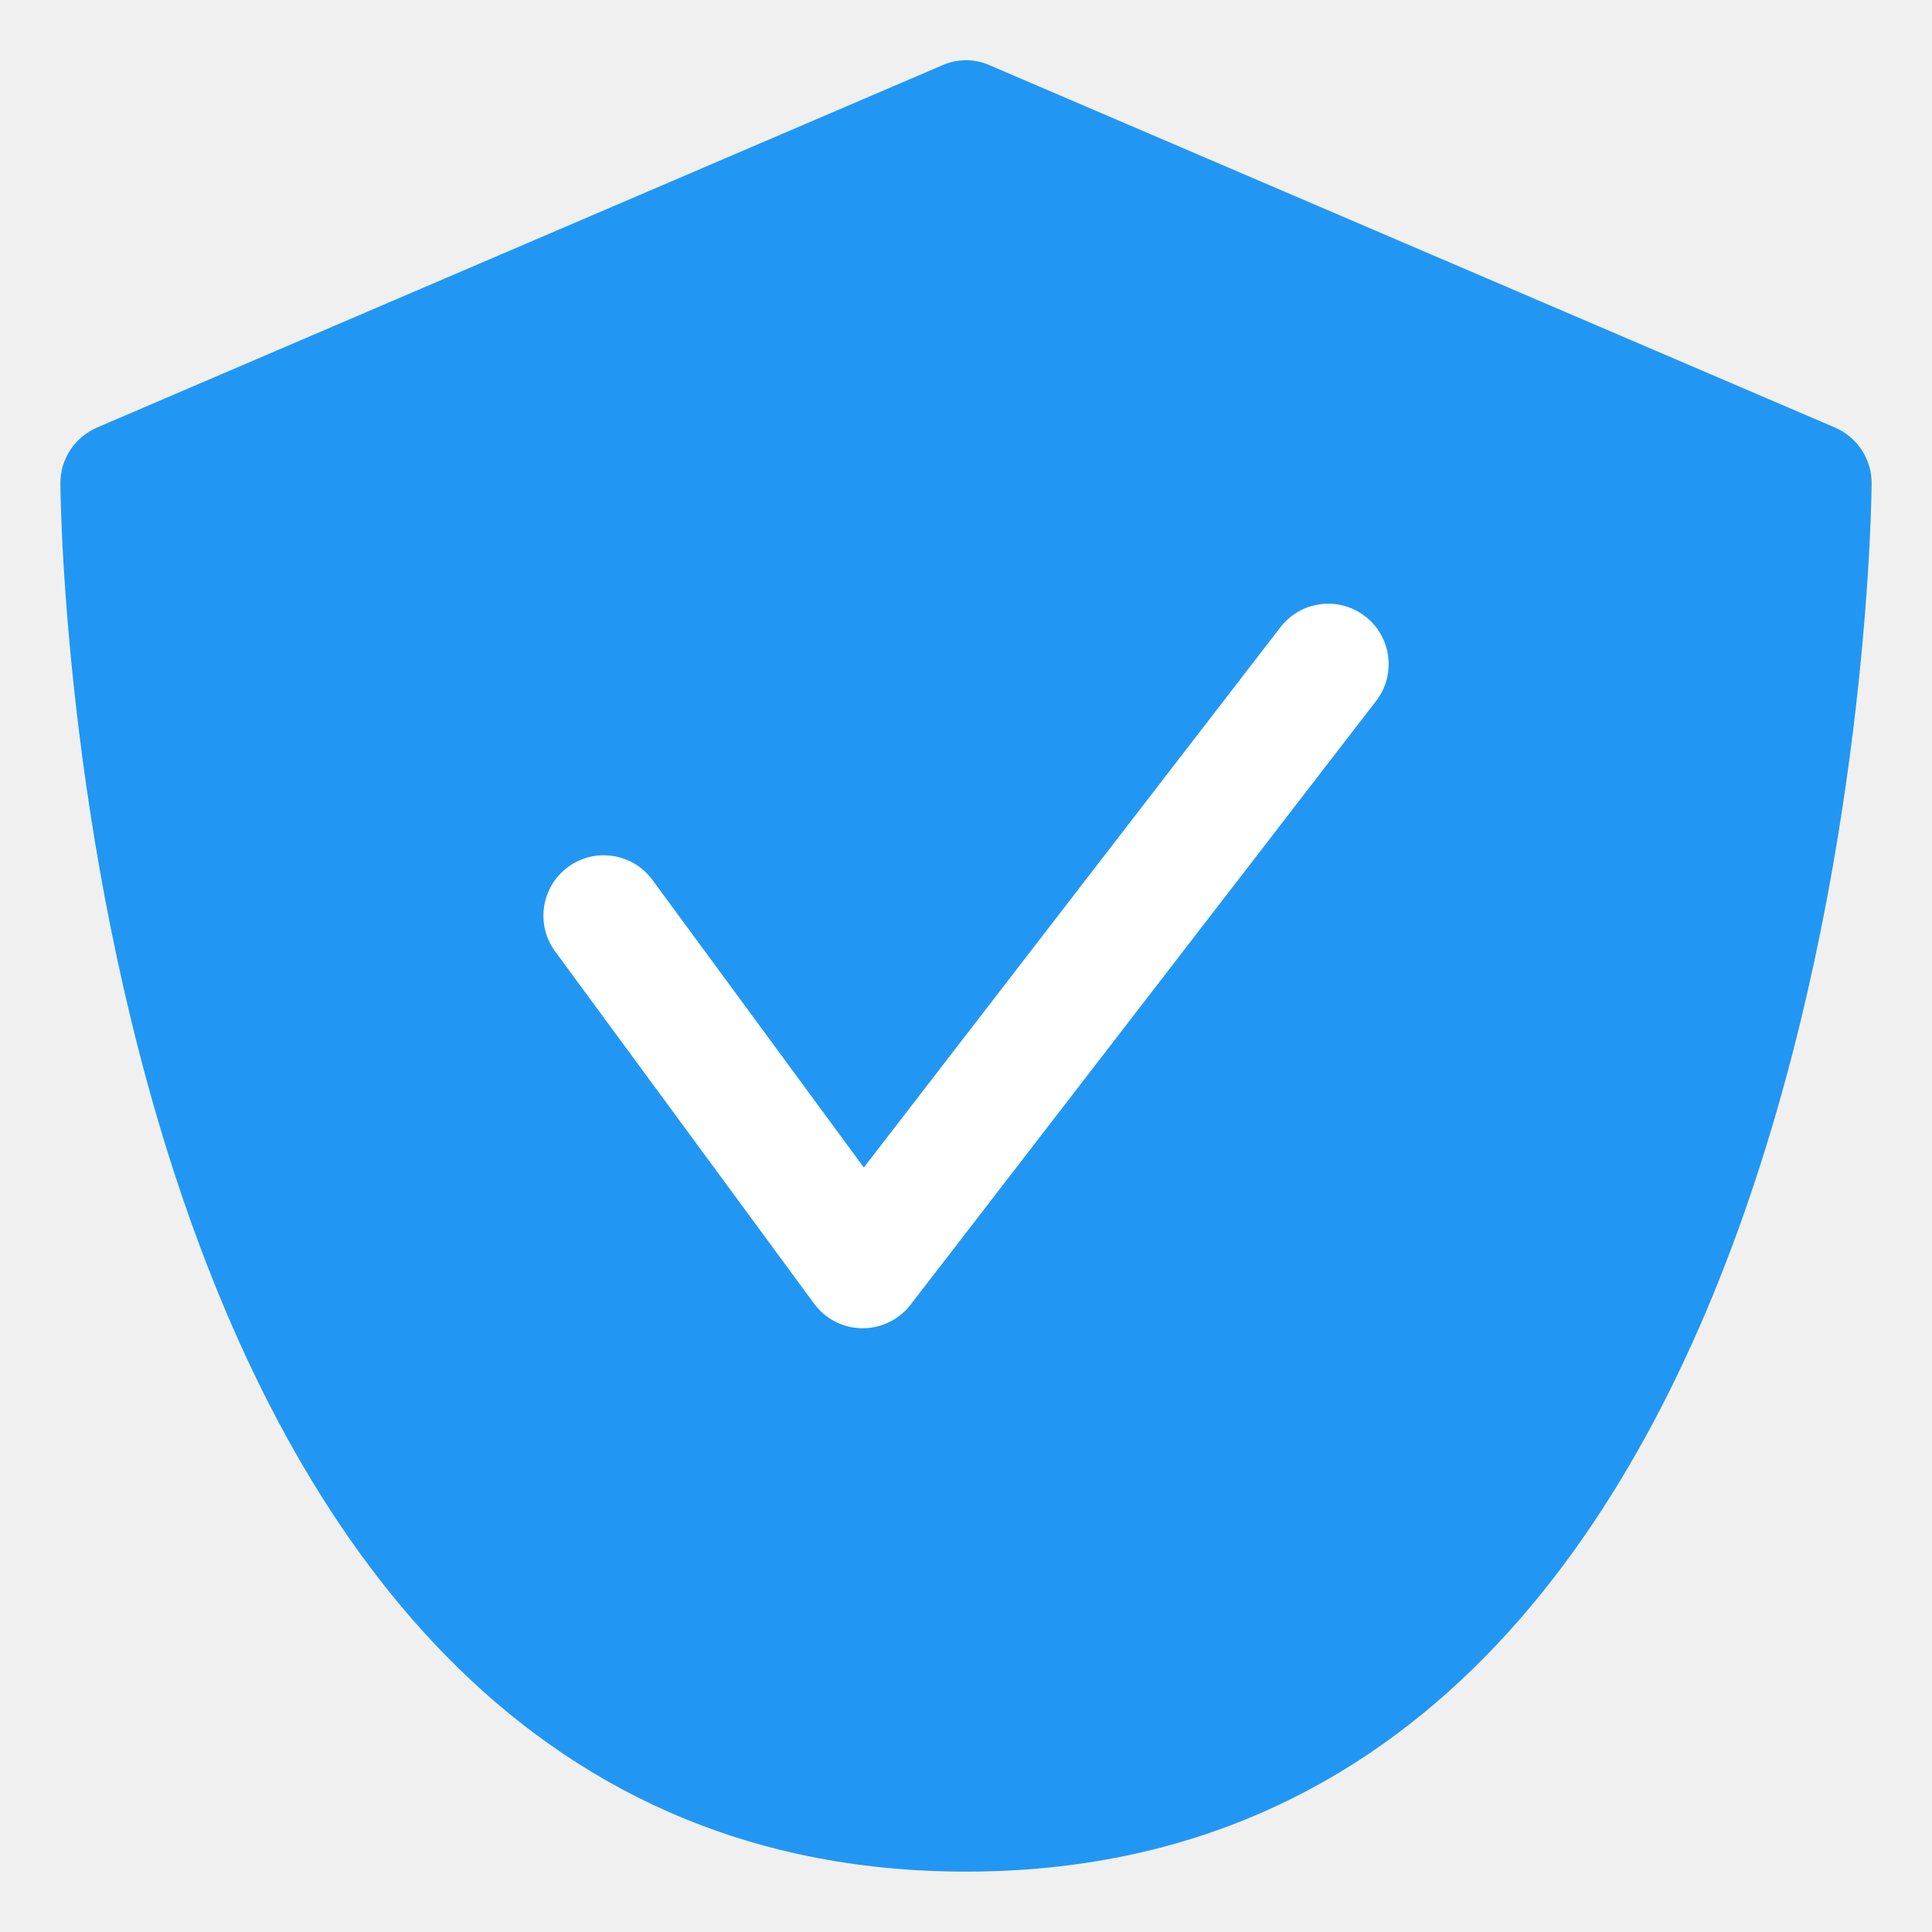
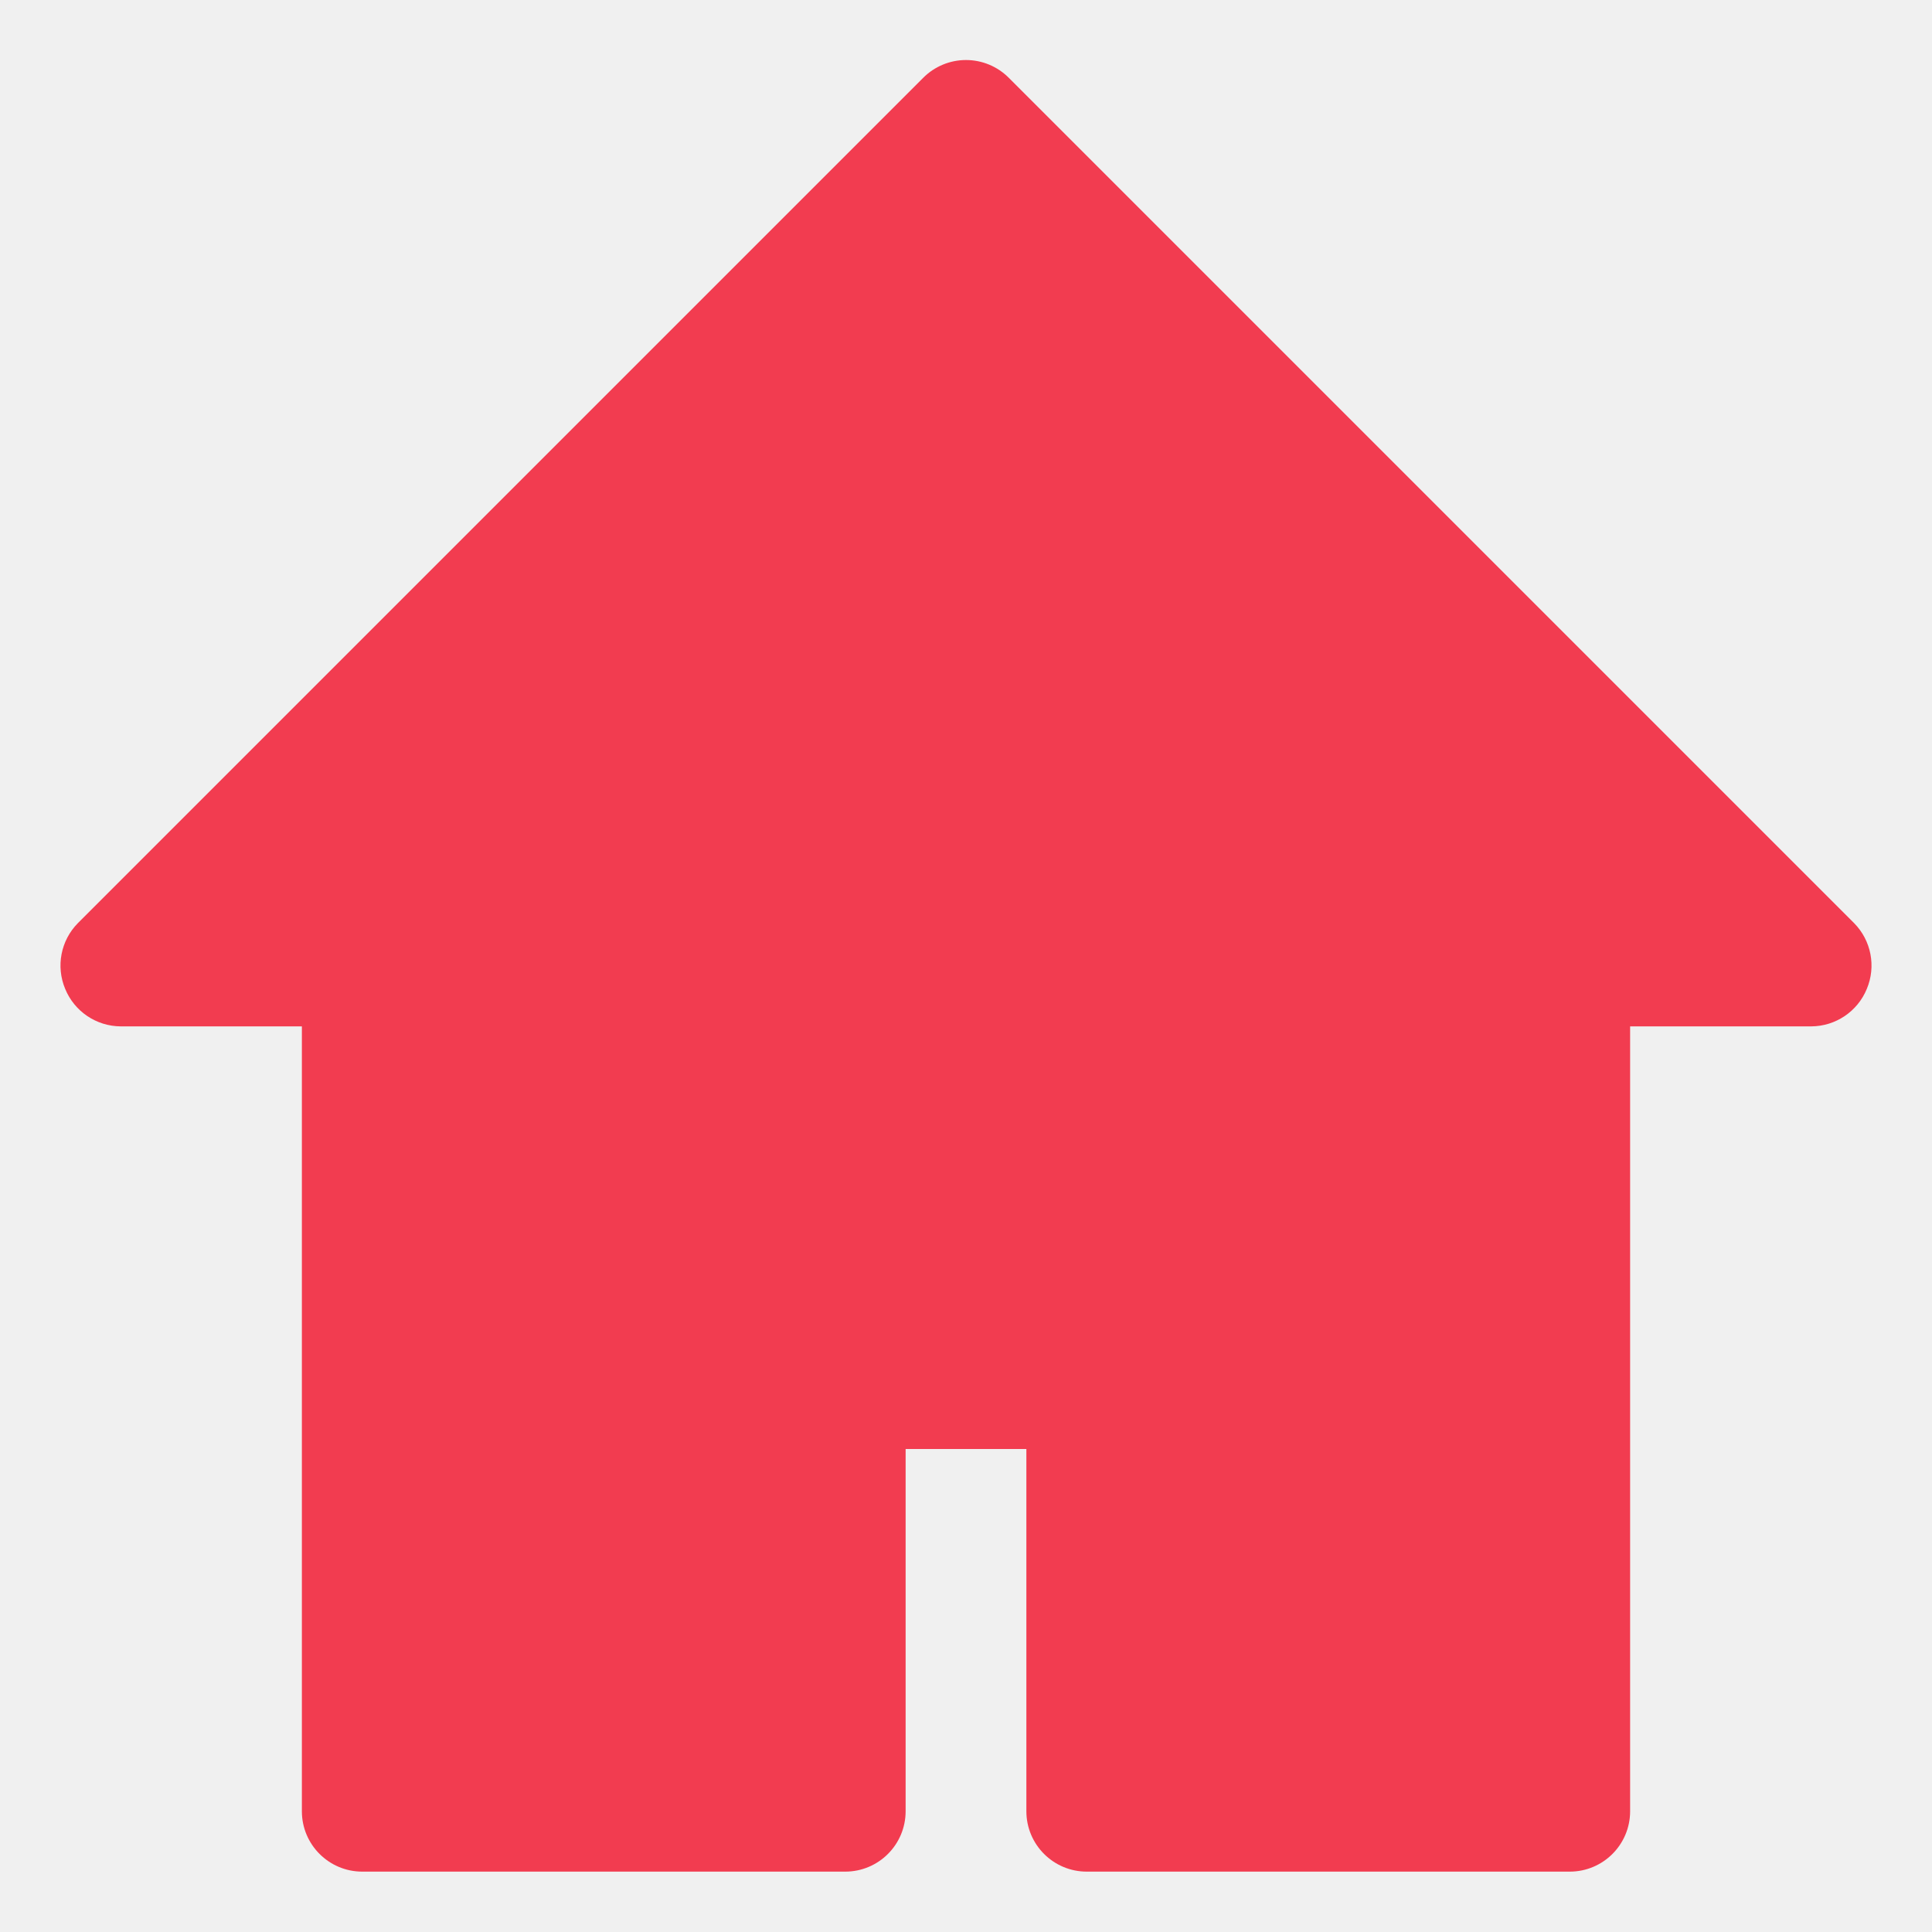
- <svg xmlns="http://www.w3.org/2000/svg" width="800px" height="800px" viewBox="0 0 32 32" enable-background="new 0 0 32 32" version="1.1" xml:space="preserve">
-   <g id="Security02" />
-   <g id="Security03" />
-   <g id="Security04" />
-   <g id="Security05" />
-   <g id="Security06" />
-   <g id="Security07" />
-   <g id="Security08" />
-   <g id="Security09" />
-   <g id="Security10" />
-   <g id="Security11" />
-   <g id="Security12" />
-   <g id="Security13" />
-   <g id="Security14" />
-   <g id="Security15" />
-   <g id="Security16" />
-   <g id="Security17" />
-   <g id="Security18" />
-   <g id="Security19" />
-   <g id="Security20">
-     <g>
-       <path d="M31,8c0,0.23-0.17,23-15,23S1,8.23,1,8c0-0.4,0.24-0.76,0.61-0.92l14-6c0.25-0.11,0.53-0.11,0.78,0l14,6    C30.76,7.24,31,7.6,31,8z" fill="#2197F3" />
-     </g>
-     <g>
-       <path d="M14.289,22c-0.004,0-0.008,0-0.011,0c-0.315-0.003-0.608-0.155-0.794-0.408l-4.289-5.833    c-0.327-0.445-0.231-1.071,0.213-1.398c0.445-0.329,1.071-0.231,1.398,0.213l3.502,4.764l6.9-8.949    c0.337-0.438,0.965-0.519,1.403-0.181c0.437,0.337,0.519,0.965,0.181,1.403l-7.711,10    C14.892,21.856,14.599,22,14.289,22z" fill="#FFFFFF" />
-     </g>
+ <svg xmlns="http://www.w3.org/2000/svg" width="800px" height="800px" viewBox="0 0 32 32">
+   <defs>
+     <style>.cls-1{fill:#f23c50;}</style>
+   </defs>
+   <g data-name="Layer 11" id="Layer_11">
+     <path class="cls-1" d="M30.71,15.29l-14-14a1,1,0,0,0-1.42,0l-14,14a1,1,0,0,0-.21,1.09A1,1,0,0,0,2,17H5V30a1,1,0,0,0,1,1h8a1,1,0,0,0,1-1V24h2v6a1,1,0,0,0,1,1h8a1,1,0,0,0,1-1V17h3a1,1,0,0,0,.92-.62A1,1,0,0,0,30.71,15.29Z" />
  </g>
-   <g id="Security21" />
</svg>
